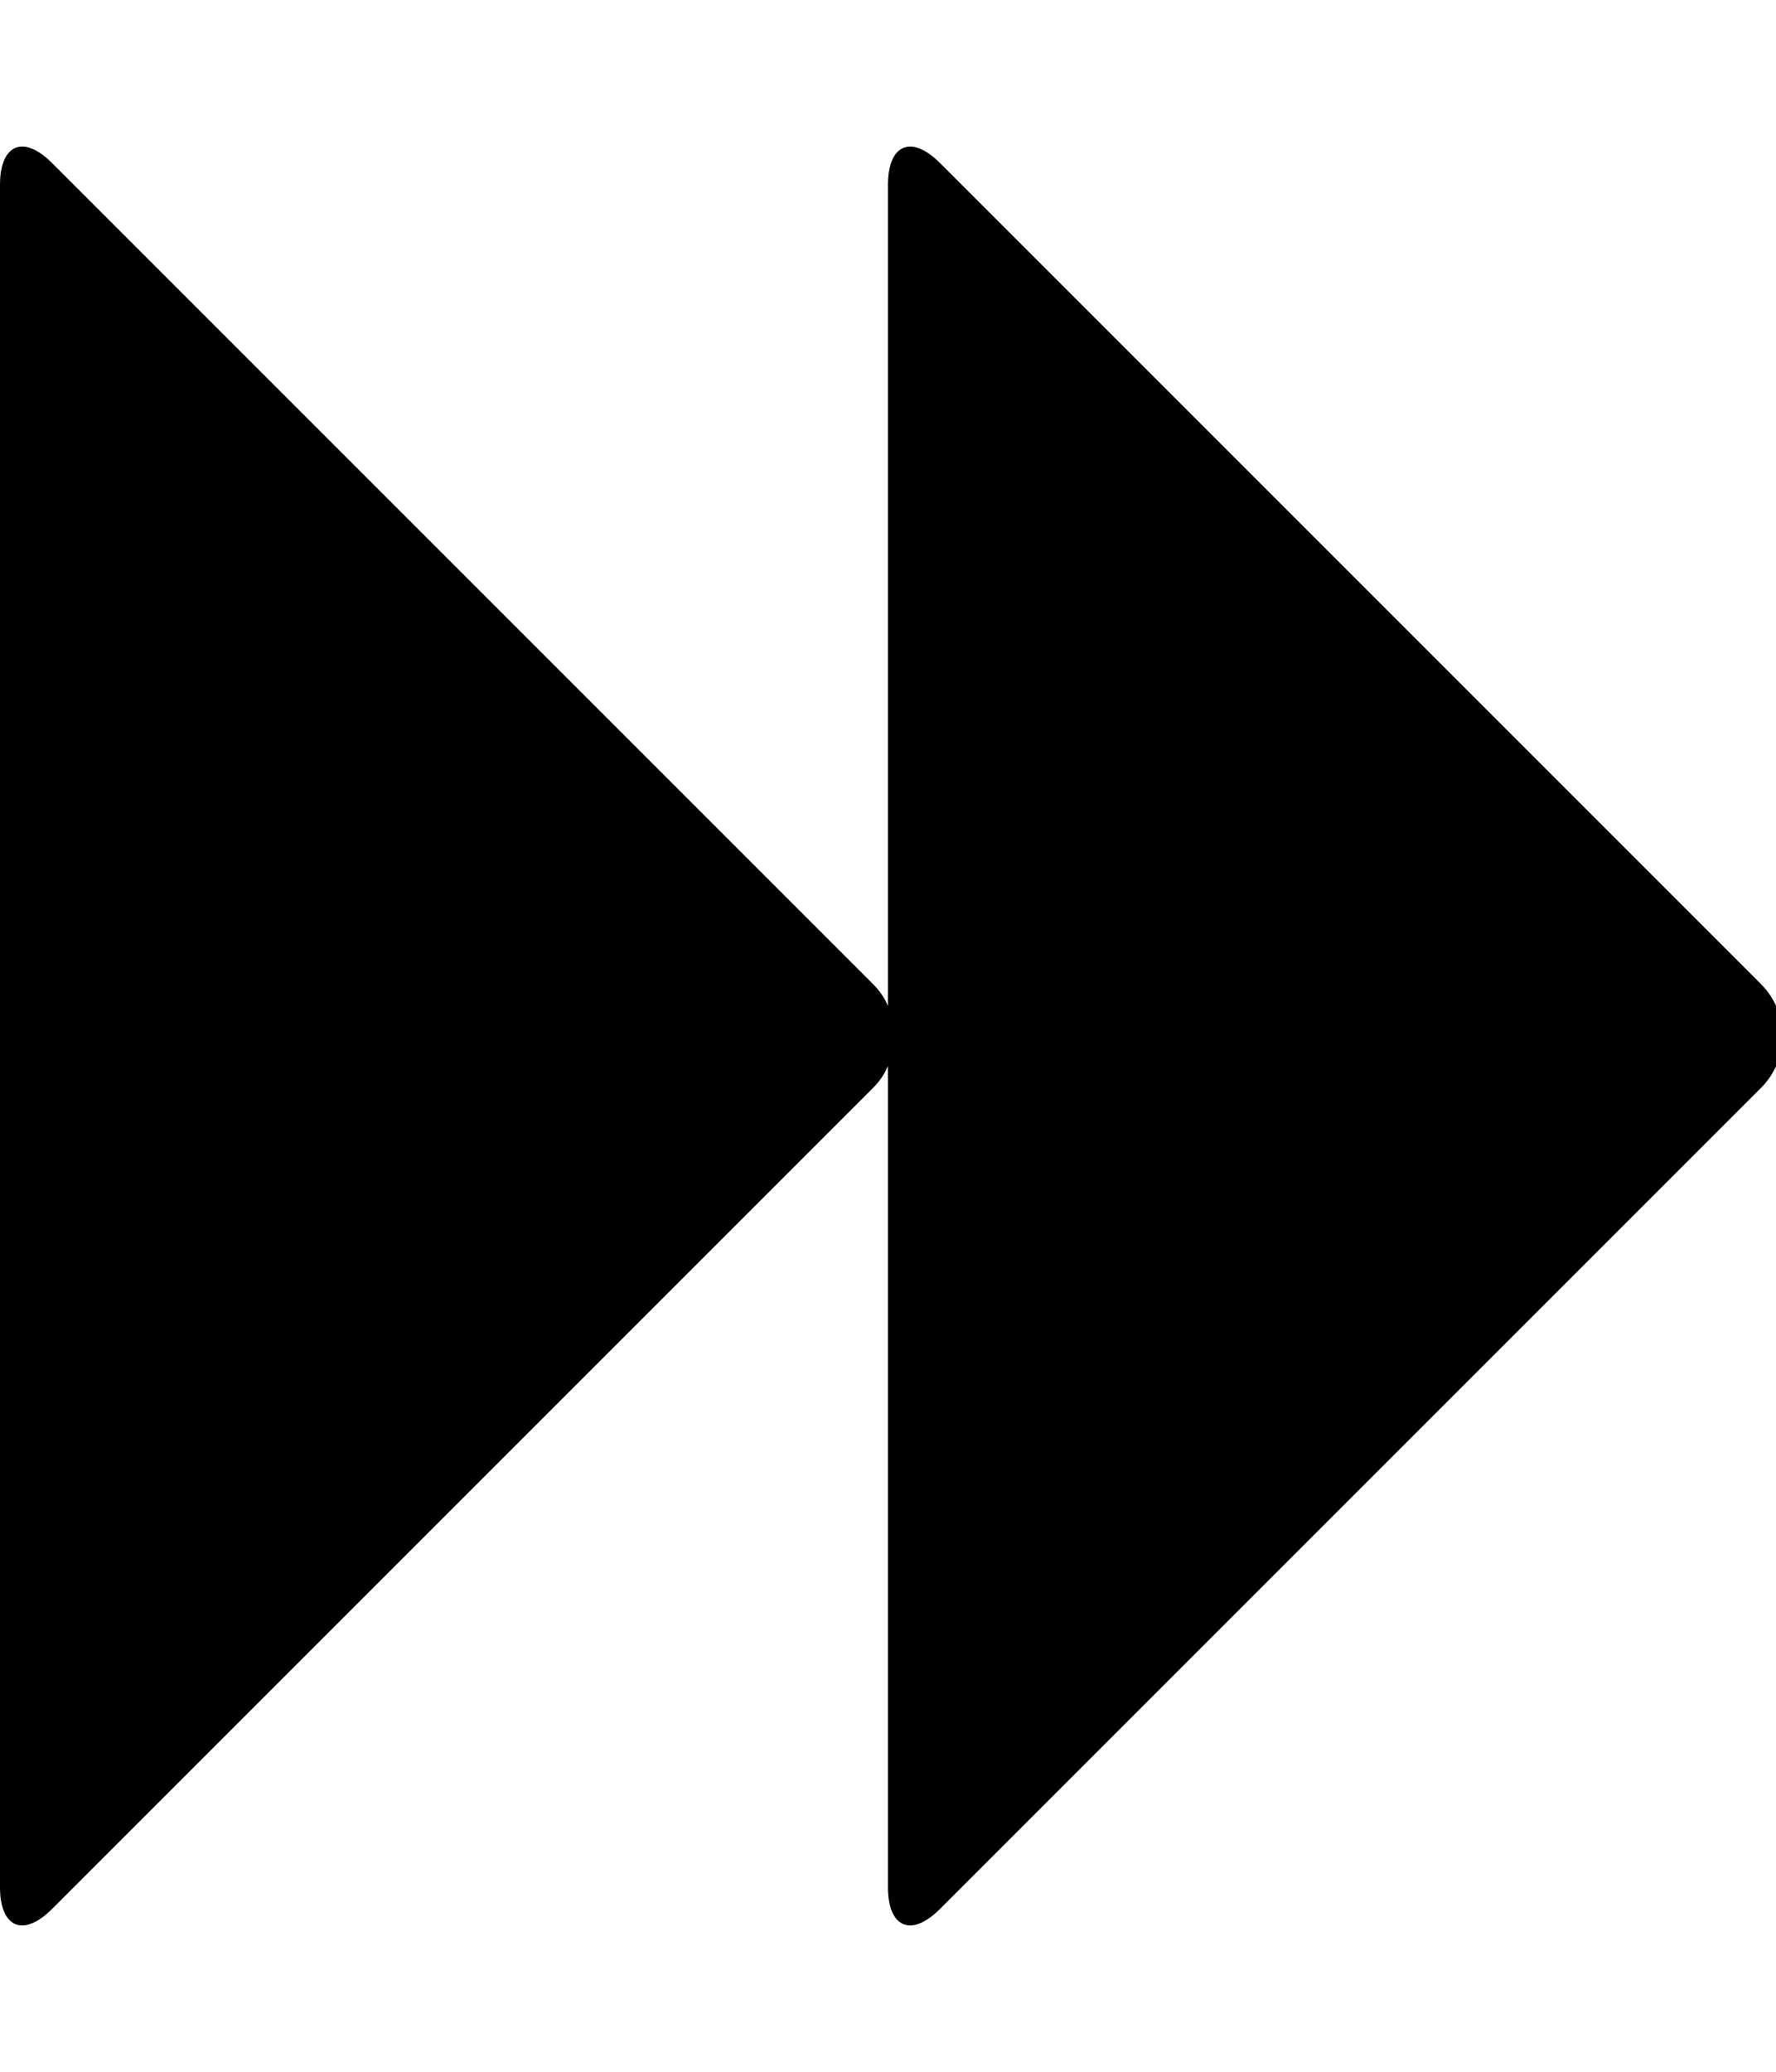
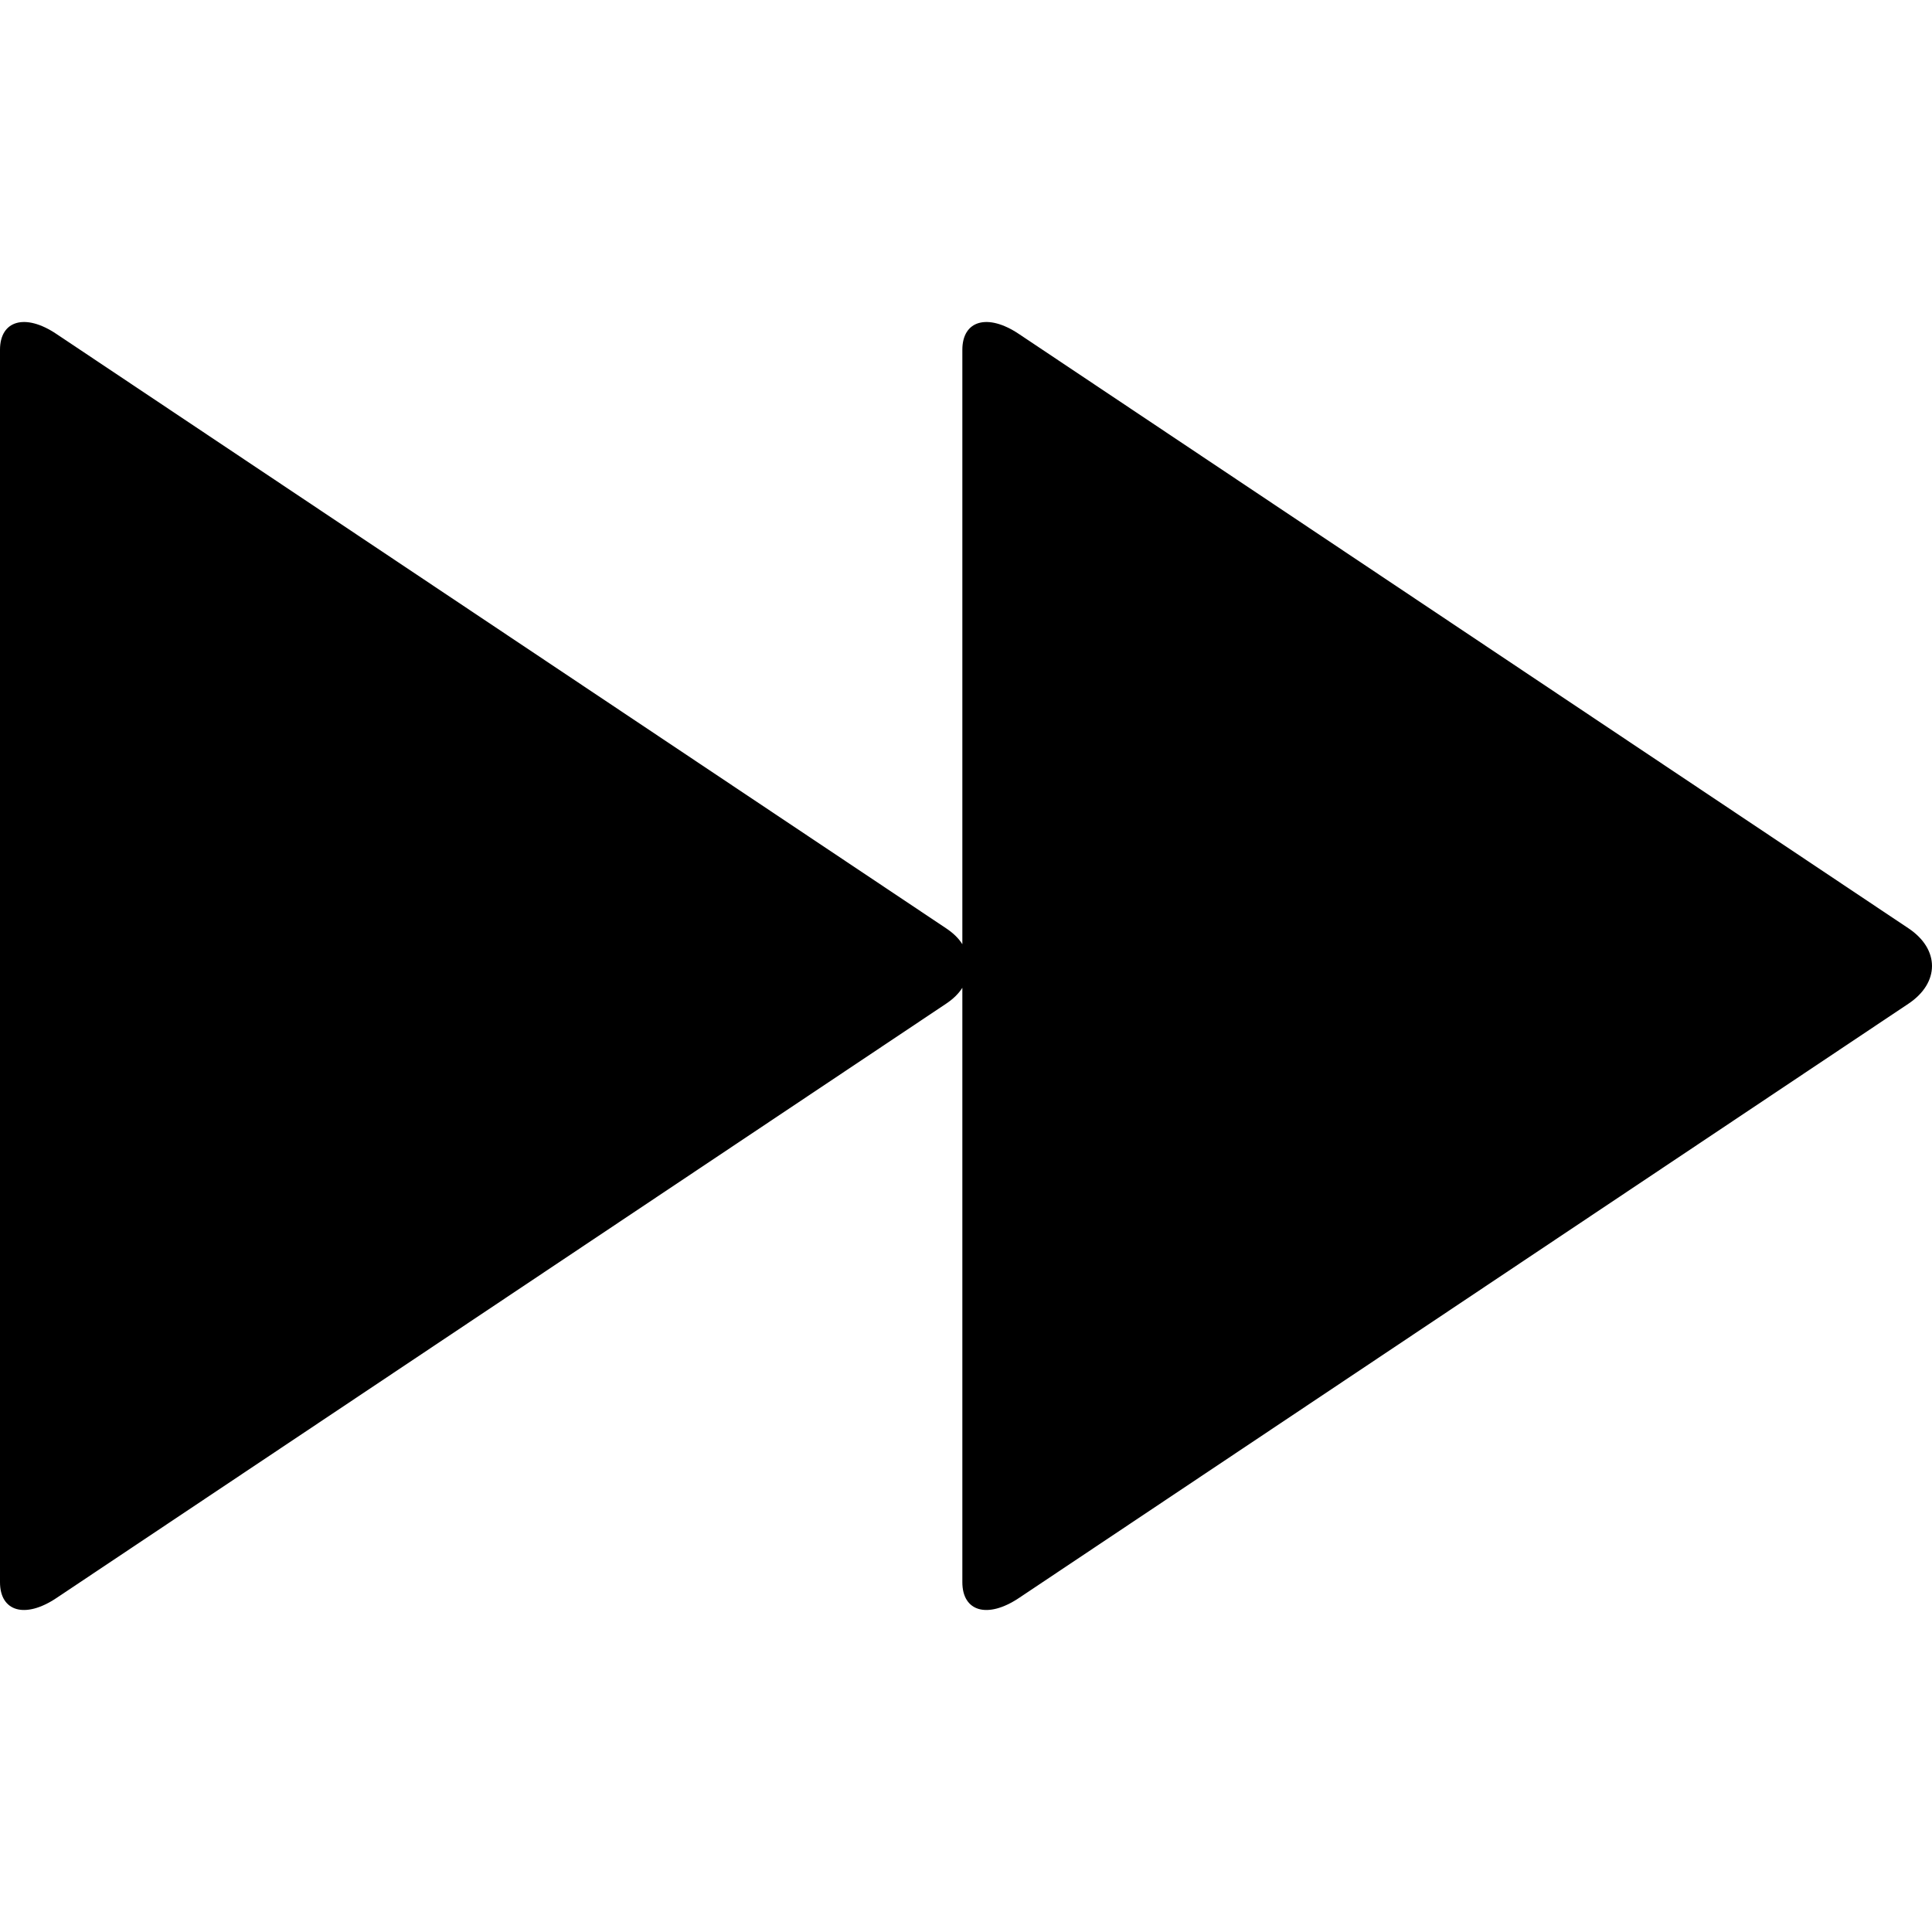
- <svg xmlns="http://www.w3.org/2000/svg" viewBox="0 0 24 28">
-   <path d="M.703 25.797c-.391.391-.703.25-.703-.297v-23c0-.547.313-.688.703-.297l11.094 11.094c.094.094.156.187.203.297V2.5c0-.547.313-.688.703-.297l11.094 11.094c.391.391.391 1.016 0 1.406L12.703 25.797c-.391.391-.703.25-.703-.297V14.406c-.047.109-.109.203-.203.297z" />
+ <svg xmlns="http://www.w3.org/2000/svg" width="18" height="18" viewBox="0 0 18 18" fill="none">
+   <path d="M0.525 14.889C0.233 15.084 0 15.014 0 14.741V3.259C0 2.986 0.234 2.916 0.525 3.111L8.815 8.649C8.885 8.696 8.931 8.742 8.966 8.797V3.259C8.966 2.986 9.2 2.916 9.492 3.111L17.781 8.649C18.073 8.844 18.073 9.156 17.781 9.351L9.492 14.889C9.199 15.084 8.966 15.014 8.966 14.741V9.203C8.931 9.257 8.885 9.304 8.815 9.351L0.525 14.889Z" fill="currentColor" />
</svg>
